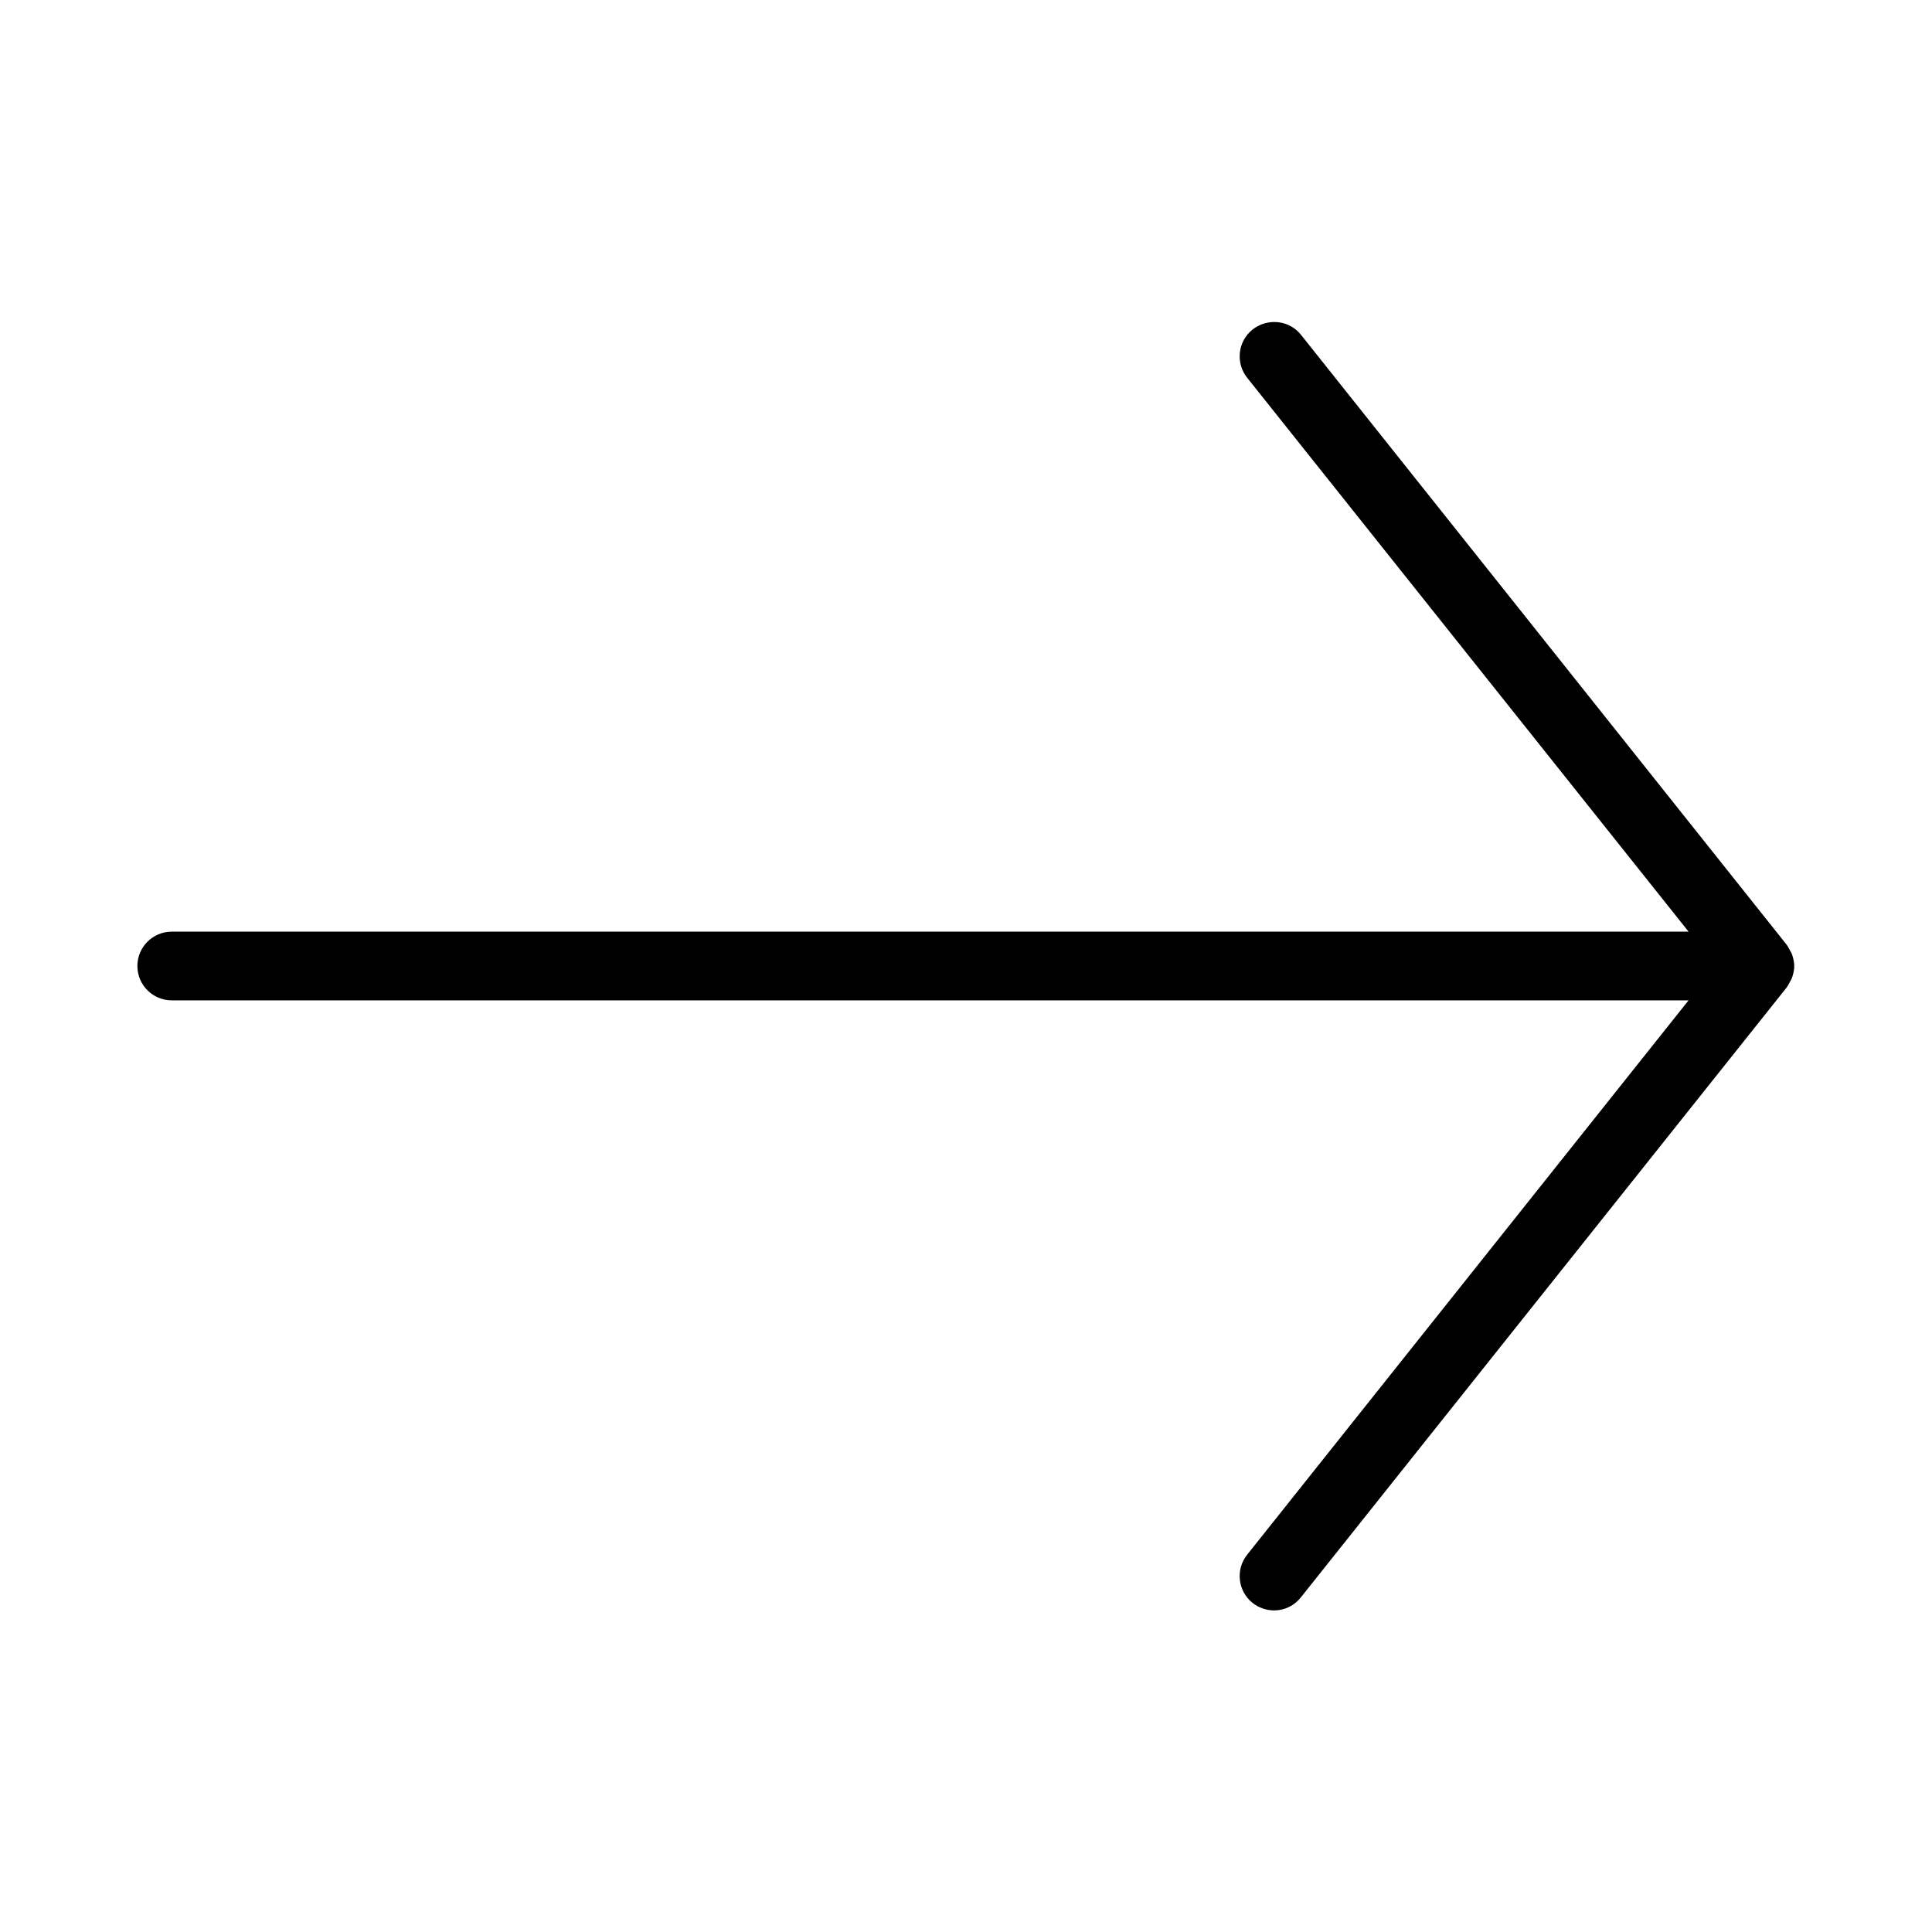
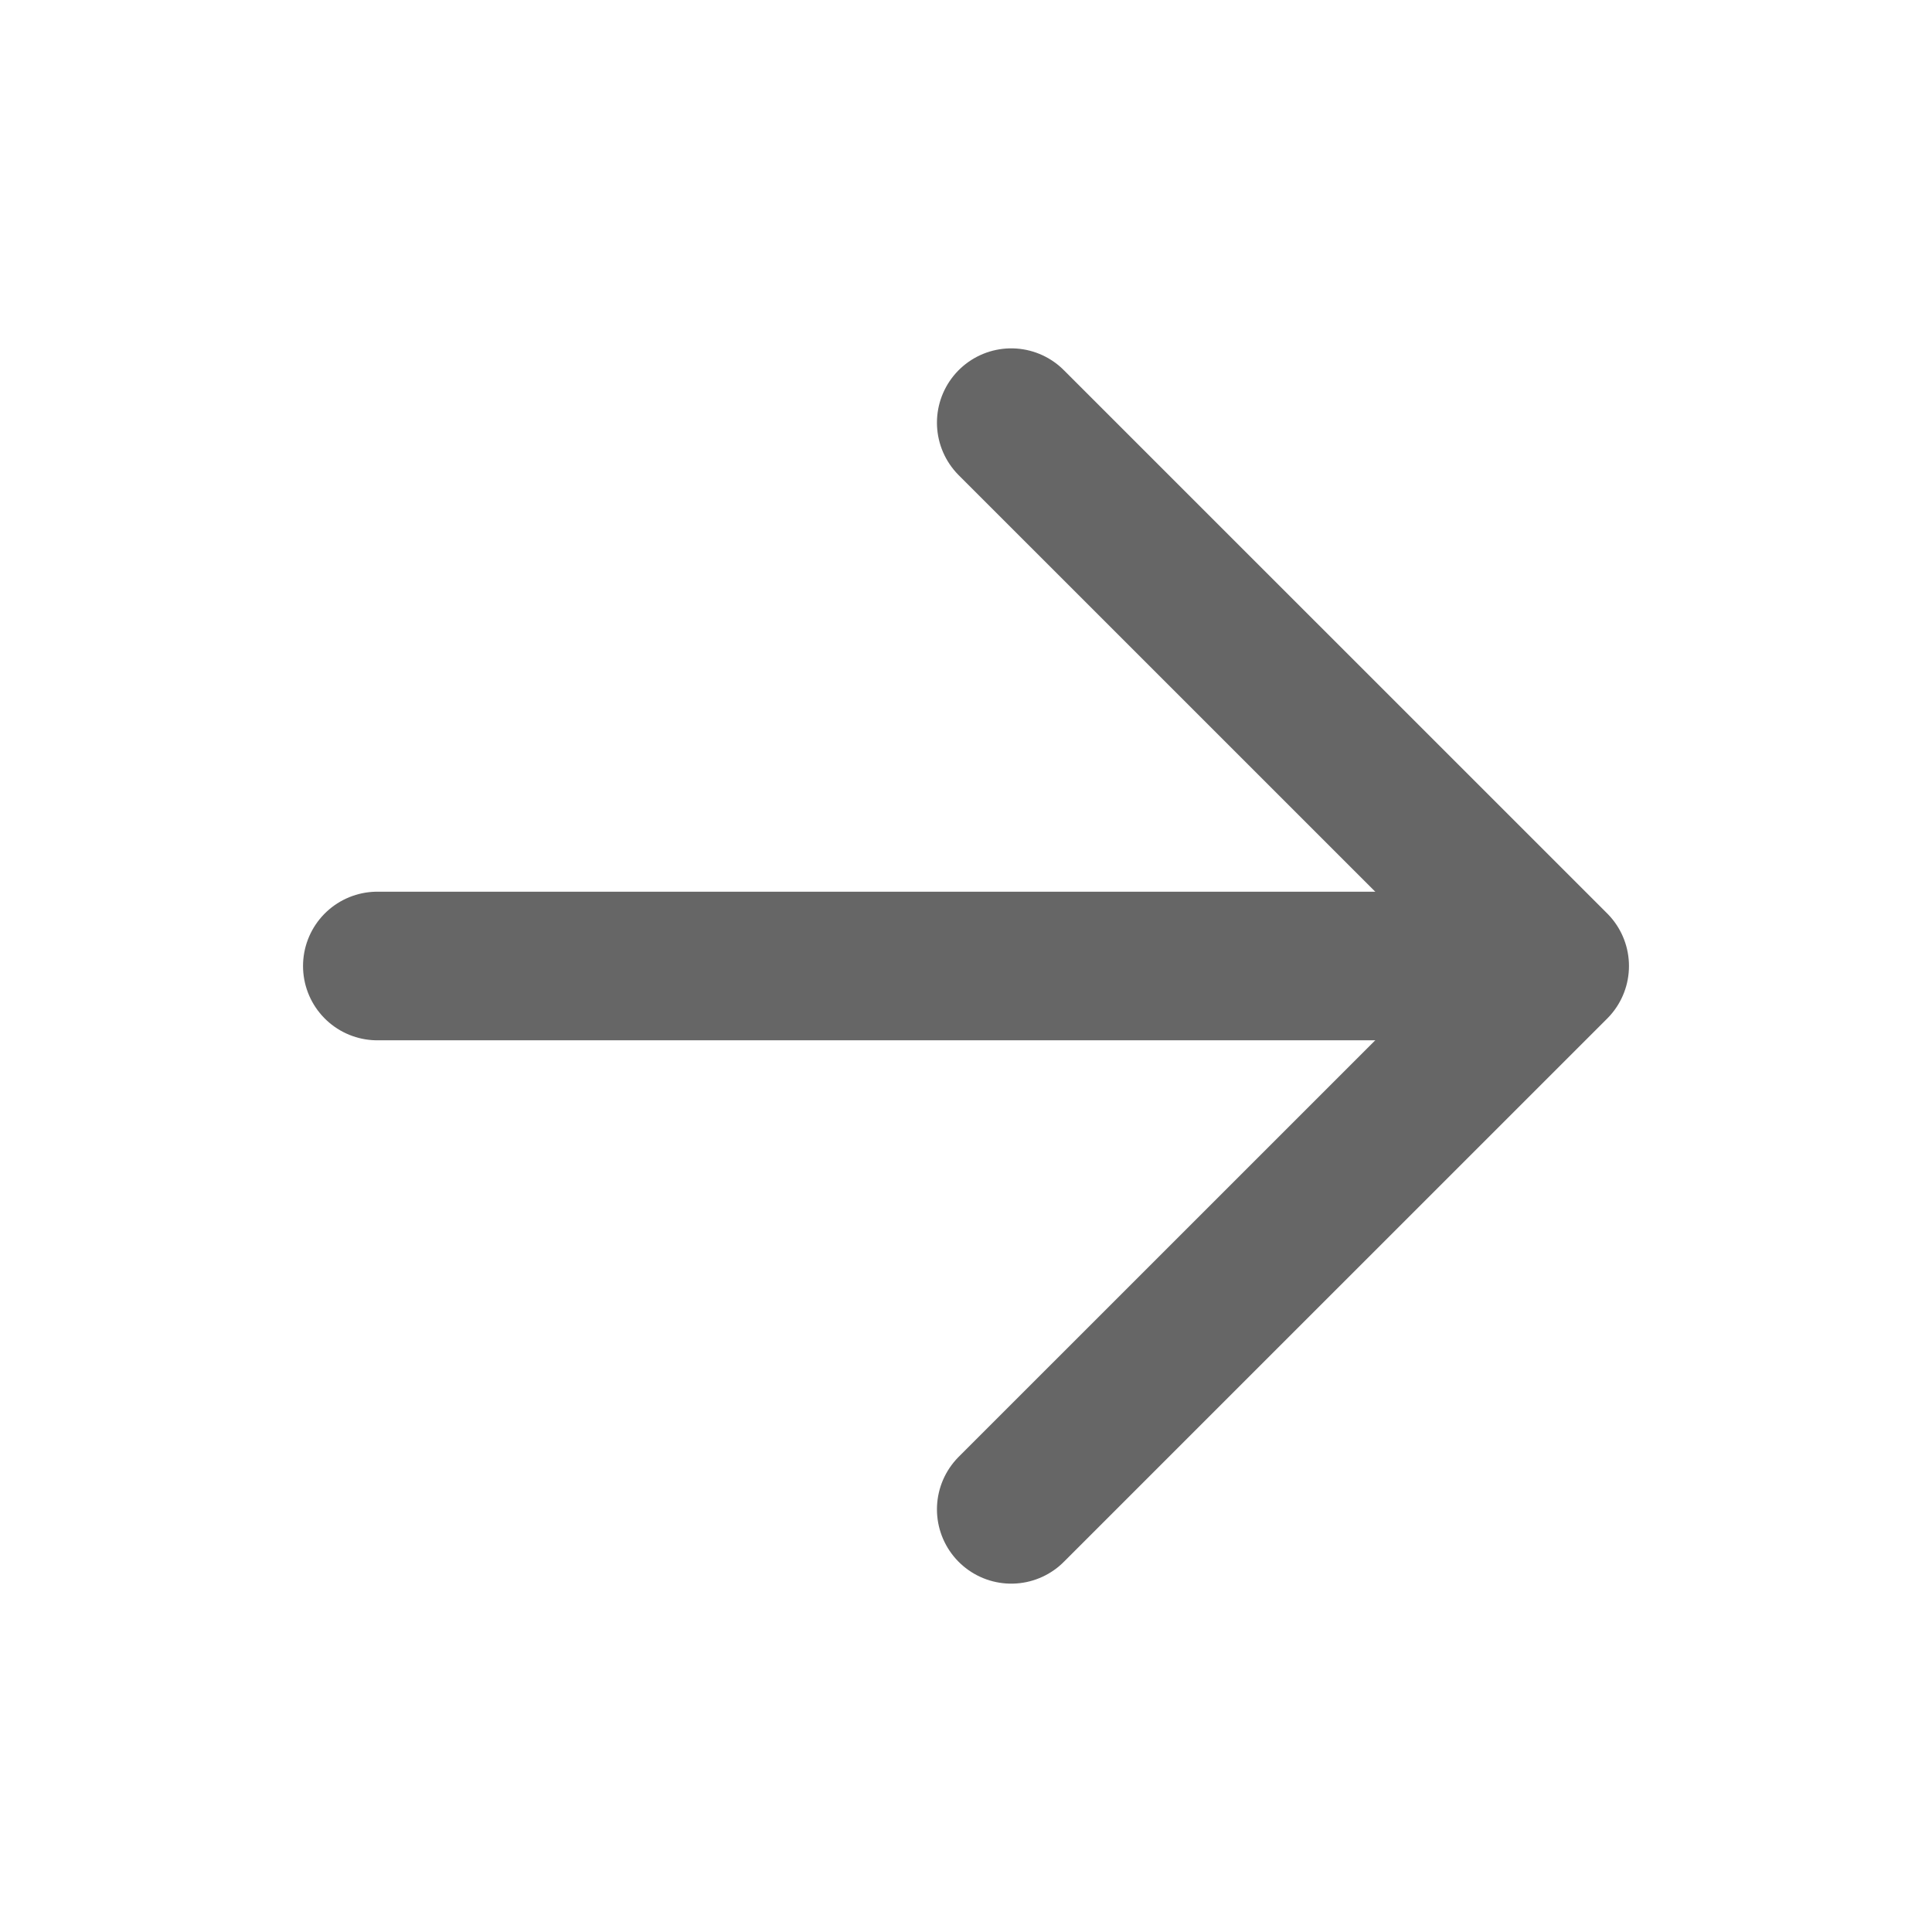
- <svg xmlns="http://www.w3.org/2000/svg" id="Layer_1" data-name="Layer 1" viewBox="0 0 90 90">
-   <path d="M83.58,44.91h0a2.08,2.08,0,0,0-.11-.48l-.12-.22a1.16,1.16,0,0,0-.12-.2L60.6,15.59A1.58,1.58,0,0,0,59.35,15a1.64,1.64,0,0,0-1,.35,1.6,1.6,0,0,0-.25,2.25L78.66,43.4H8a1.6,1.6,0,1,0,0,3.2H78.66L58.1,72.42a1.6,1.6,0,0,0,.25,2.25,1.64,1.64,0,0,0,1,.35,1.58,1.58,0,0,0,1.25-.61L83.23,46a1.5,1.5,0,0,0,.15-.26,1.31,1.31,0,0,0,.09-.17,1.89,1.89,0,0,0,.11-.47h0Z" />
+ <svg xmlns="http://www.w3.org/2000/svg" width="26" height="26" viewBox="0 0 26 26" fill="none">
+   <path d="M13.609 20.312L20.922 13L13.609 5.688" stroke="#666666" stroke-width="2" stroke-linecap="round" stroke-linejoin="round" />
+   <path d="M19.906 13H5.078" stroke="#666666" stroke-width="2" stroke-linecap="round" stroke-linejoin="round" />
</svg>
